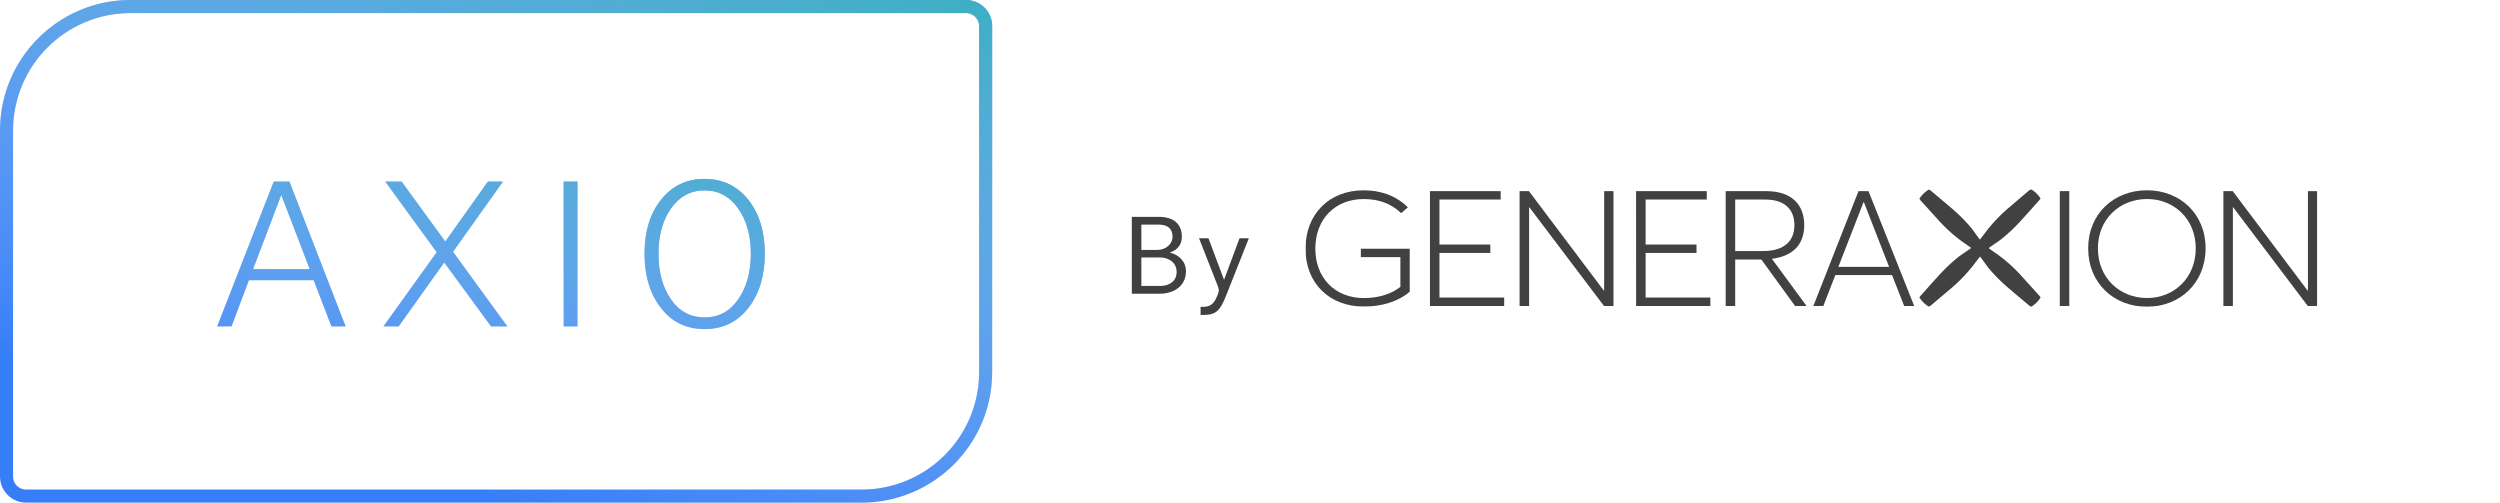
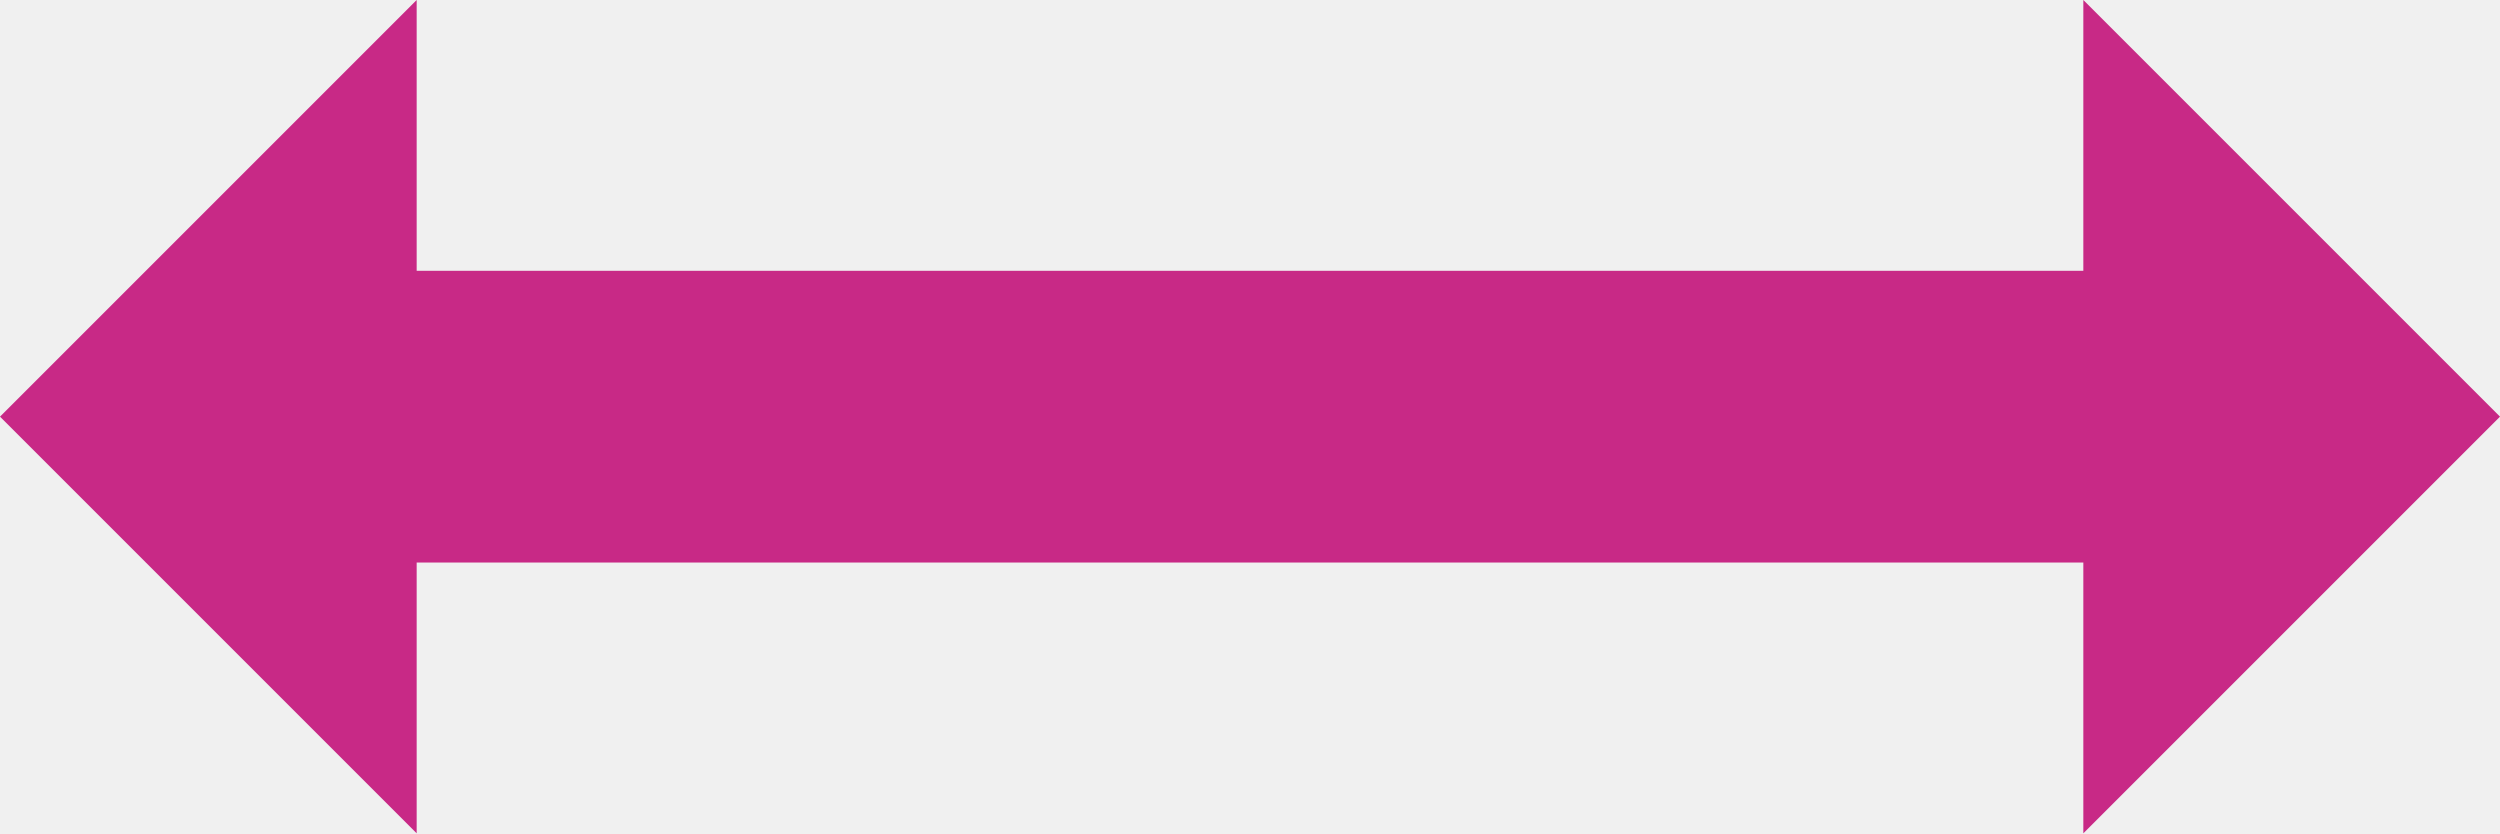
- <svg xmlns="http://www.w3.org/2000/svg" width="383" height="77" viewBox="0 0 383 77" fill="none">
-   <rect width="383" height="77" fill="white" />
-   <g opacity="0.75" clip-path="url(#clip0)">
-     <path d="M200 38.103C200 32.849 203.577 29.157 208.918 29.157C211.32 29.157 213.747 29.851 215.689 31.759L214.667 32.651C213.032 31.115 211.115 30.495 208.918 30.495C204.574 30.495 201.508 33.519 201.508 38.103C201.508 42.539 204.489 45.662 208.943 45.662C211.141 45.662 213.057 45.092 214.539 43.952V39.392H208.483V38.103H215.97V44.695C214.233 46.182 211.729 46.967 208.943 46.967C203.731 46.975 200 43.456 200 38.103Z" fill="#010101" />
-     <path d="M219.071 29.281H229.905V30.57H220.525V37.459H228.319V38.748H220.525V45.587H230.44V46.876H219.069L219.071 29.281Z" fill="#010101" />
-     <path d="M232.801 29.281H234.232L245.705 44.522H245.756V29.281H247.187V46.876H245.731L234.283 31.734H234.258V46.876H232.801V29.281Z" fill="#010101" />
-     <path d="M250.645 29.281H261.48V30.57H252.11V37.459H259.904V38.748H252.11V45.587H262.025V46.876H250.654L250.645 29.281Z" fill="#010101" />
-     <path d="M264.375 29.281H270.585C274.646 29.281 276.409 31.511 276.409 34.485C276.409 37.632 274.492 39.268 271.454 39.648L276.766 46.876H275.003L269.844 39.764H265.832V46.876H264.375V29.281ZM270.074 38.461C273.549 38.461 274.901 36.751 274.901 34.495C274.901 31.893 273.198 30.572 270.457 30.572H265.832V38.461H270.074Z" fill="#010101" />
-     <path d="M284.722 29.281H286.255L293.256 46.876H291.723L289.858 42.143H281.172L279.332 46.876H277.806L284.722 29.281ZM289.406 40.879L285.548 30.966H285.497L281.638 40.879H289.406Z" fill="#010101" />
-     <path d="M315.557 29.281H317.012V46.876H315.557V29.281Z" fill="#010101" />
-     <path d="M319.908 38.047C319.908 32.769 323.817 29.151 328.928 29.151C333.936 29.151 337.897 32.719 337.897 38.047C337.897 43.376 333.936 46.994 328.928 46.994C323.817 47 319.908 43.357 319.908 38.047ZM336.389 38.047C336.389 33.537 333.042 30.489 328.936 30.489C324.695 30.489 321.398 33.611 321.398 38.047C321.398 42.533 324.695 45.656 328.936 45.656C333.042 45.662 336.389 42.591 336.389 38.047Z" fill="#010101" />
-     <path d="M340.622 29.281H342.053L353.527 44.522H353.578V29.281H355.009V46.876H353.552L342.104 31.734H342.079V46.876H340.622V29.281Z" fill="#010101" />
-     <path d="M312.589 45.637C312.627 45.561 312.615 45.53 312.412 45.284C311.273 44.028 310.202 42.833 309.35 41.905C308.445 40.943 307.459 40.055 306.401 39.252C306.028 38.973 305.104 38.337 304.798 38.12C304.723 38.066 304.689 38.033 304.693 38C304.728 37.956 304.771 37.917 304.819 37.886C305.309 37.537 305.899 37.153 306.429 36.771C307.475 35.953 308.451 35.055 309.35 34.087C310.355 33.004 310.964 32.292 312.397 30.695C312.61 30.452 312.63 30.425 312.572 30.338C312.219 29.807 311.753 29.355 311.205 29.012C311.126 28.975 311.094 28.99 310.841 29.184C309.546 30.291 308.313 31.327 307.357 32.154C306.365 33.031 305.449 33.988 304.621 35.014C304.333 35.375 303.403 36.598 303.401 36.6C303.348 36.664 303.316 36.68 303.273 36.651C303.249 36.625 303.226 36.597 303.205 36.569C302.847 36.094 302.475 35.536 302.081 35.016C301.237 34.001 300.311 33.053 299.312 32.18C298.197 31.208 297.462 30.615 295.816 29.227C295.565 29.021 295.537 29 295.448 29.058C294.899 29.399 294.432 29.851 294.08 30.384C294.042 30.46 294.057 30.489 294.257 30.735C295.399 31.99 296.468 33.188 297.319 34.113C298.224 35.077 299.211 35.965 300.268 36.769C300.641 37.048 301.574 37.688 301.88 37.905C301.912 37.922 301.94 37.945 301.961 37.973C301.974 37.996 301.929 38.033 301.848 38.093C301.359 38.44 300.762 38.82 300.232 39.202C299.186 40.02 298.208 40.918 297.309 41.887C296.306 42.969 295.695 43.681 294.261 45.278C294.049 45.521 294.029 45.548 294.089 45.635C294.441 46.167 294.907 46.62 295.456 46.961C295.535 46.998 295.565 46.983 295.818 46.789C297.117 45.689 298.352 44.656 299.312 43.83C300.305 42.952 301.22 41.995 302.049 40.97C302.338 40.608 303.015 39.731 303.239 39.431C303.288 39.365 303.326 39.328 303.352 39.33C303.377 39.332 303.431 39.413 303.475 39.47C303.833 39.945 304.208 40.503 304.602 41.013C305.444 42.029 306.37 42.977 307.37 43.849C308.488 44.823 309.22 45.414 310.866 46.804C311.12 47.01 311.147 47.029 311.237 46.971C311.781 46.625 312.242 46.17 312.589 45.637V45.637Z" fill="#010101" />
+ <svg xmlns="http://www.w3.org/2000/svg" width="100%" height="100%" viewBox="0 0 300 100" version="1.1" xml:space="preserve" style="fill-rule:evenodd;clip-rule:evenodd;stroke-linejoin:round;stroke-miterlimit:2;">
+   <rect id="logo" x="-290" y="-280" width="880" height="660" style="fill:none;" />
+   <g>
+     <path d="M50,67.5l0,32.5l-50,-50l50,-50l0,32.5l200,0l0,-32.5l50,50l-50,50l0,-32.5l-200,-0Z" style="fill:#c82986;" />
  </g>
-   <path d="M20 1H148C149.657 1 151 2.343 151 4V57C151 67.493 142.493 76 132 76H4C2.343 76 1 74.657 1 73V20C1 9.507 9.507 1 20 1Z" stroke="#367EF7" stroke-width="2" />
-   <path d="M20 1H148C149.657 1 151 2.343 151 4V57C151 67.493 142.493 76 132 76H4C2.343 76 1 74.657 1 73V20C1 9.507 9.507 1 20 1Z" stroke="url(#paint0_linear)" stroke-width="2" />
-   <path d="M44.34 27.824H41.94L33.268 50H35.476L38.132 42.928H48.052L50.772 50H52.948L44.34 27.824ZM38.772 41.232L43.06 29.936H43.124L47.444 41.232H38.772ZM69.4 38.576L77.048 27.824H74.744L68.216 37.008L61.528 27.824H59.032L66.904 38.64L58.744 50H61.08L68.056 40.208L75.224 50H77.72L69.4 38.576ZM88.466 27.824H86.354V50H88.466V27.824ZM100.885 38.864C100.885 36.048 101.525 33.744 102.805 31.92C104.085 30.096 105.813 29.168 107.957 29.168C110.069 29.168 111.797 30.096 113.077 31.92C114.357 33.744 115.029 36.048 115.029 38.864C115.029 41.712 114.357 44.048 113.077 45.872C111.797 47.728 110.069 48.624 107.957 48.624C105.813 48.624 104.085 47.728 102.805 45.872C101.525 44.048 100.885 41.712 100.885 38.864ZM117.173 38.864C117.173 35.472 116.309 32.72 114.645 30.608C112.949 28.496 110.709 27.408 107.957 27.408C105.173 27.408 102.933 28.496 101.269 30.608C99.573 32.72 98.741 35.472 98.741 38.864C98.741 42.256 99.573 45.04 101.269 47.184C102.933 49.36 105.173 50.416 107.957 50.416C110.709 50.416 112.949 49.36 114.645 47.184C116.309 45.04 117.173 42.256 117.173 38.864Z" fill="#367EF7" />
-   <path d="M44.34 27.824H41.94L33.268 50H35.476L38.132 42.928H48.052L50.772 50H52.948L44.34 27.824ZM38.772 41.232L43.06 29.936H43.124L47.444 41.232H38.772ZM69.4 38.576L77.048 27.824H74.744L68.216 37.008L61.528 27.824H59.032L66.904 38.64L58.744 50H61.08L68.056 40.208L75.224 50H77.72L69.4 38.576ZM88.466 27.824H86.354V50H88.466V27.824ZM100.885 38.864C100.885 36.048 101.525 33.744 102.805 31.92C104.085 30.096 105.813 29.168 107.957 29.168C110.069 29.168 111.797 30.096 113.077 31.92C114.357 33.744 115.029 36.048 115.029 38.864C115.029 41.712 114.357 44.048 113.077 45.872C111.797 47.728 110.069 48.624 107.957 48.624C105.813 48.624 104.085 47.728 102.805 45.872C101.525 44.048 100.885 41.712 100.885 38.864ZM117.173 38.864C117.173 35.472 116.309 32.72 114.645 30.608C112.949 28.496 110.709 27.408 107.957 27.408C105.173 27.408 102.933 28.496 101.269 30.608C99.573 32.72 98.741 35.472 98.741 38.864C98.741 42.256 99.573 45.04 101.269 47.184C102.933 49.36 105.173 50.416 107.957 50.416C110.709 50.416 112.949 49.36 114.645 47.184C116.309 45.04 117.173 42.256 117.173 38.864Z" fill="url(#paint1_linear)" />
-   <path d="M177.627 45C179.973 45 181.69 43.708 181.69 41.583C181.69 40.036 180.619 39.05 179.225 38.693V38.676C180.313 38.353 181.061 37.52 181.061 36.296C181.061 34.443 179.973 33.219 177.491 33.219H173.394V45H177.627ZM174.856 38.285V34.409H177.491C178.936 34.409 179.633 35.072 179.633 36.296C179.633 37.401 178.562 38.285 177.338 38.285H174.856ZM174.856 43.81V39.441H177.695C179.089 39.441 180.262 40.257 180.262 41.651C180.262 43.045 179.208 43.81 177.695 43.81H174.856ZM184.388 48.247C186.258 48.247 186.921 47.601 187.805 45.374L191.324 36.5H189.896L187.55 42.807H187.499L185.136 36.5H183.691L186.496 43.64C186.751 44.286 186.802 44.541 186.564 45.119L186.479 45.323C186.122 46.173 185.68 47.006 184.388 47.006H183.929V48.247H184.388Z" fill="black" fill-opacity="0.75" />
-   <defs>
-     <linearGradient id="paint0_linear" x1="112" y1="-44" x2="76" y2="77" gradientUnits="userSpaceOnUse">
-       <stop stop-color="#00A999" />
-       <stop offset="1" stop-color="white" stop-opacity="0" />
-     </linearGradient>
-     <linearGradient id="paint1_linear" x1="93.5" y1="-9.5" x2="76" y2="77" gradientUnits="userSpaceOnUse">
-       <stop stop-color="#00A999" />
-       <stop offset="1" stop-color="white" stop-opacity="0" />
-     </linearGradient>
-     <clipPath id="clip0">
-       <rect width="155" height="18" fill="white" transform="translate(200 29)" />
-     </clipPath>
-   </defs>
</svg>
